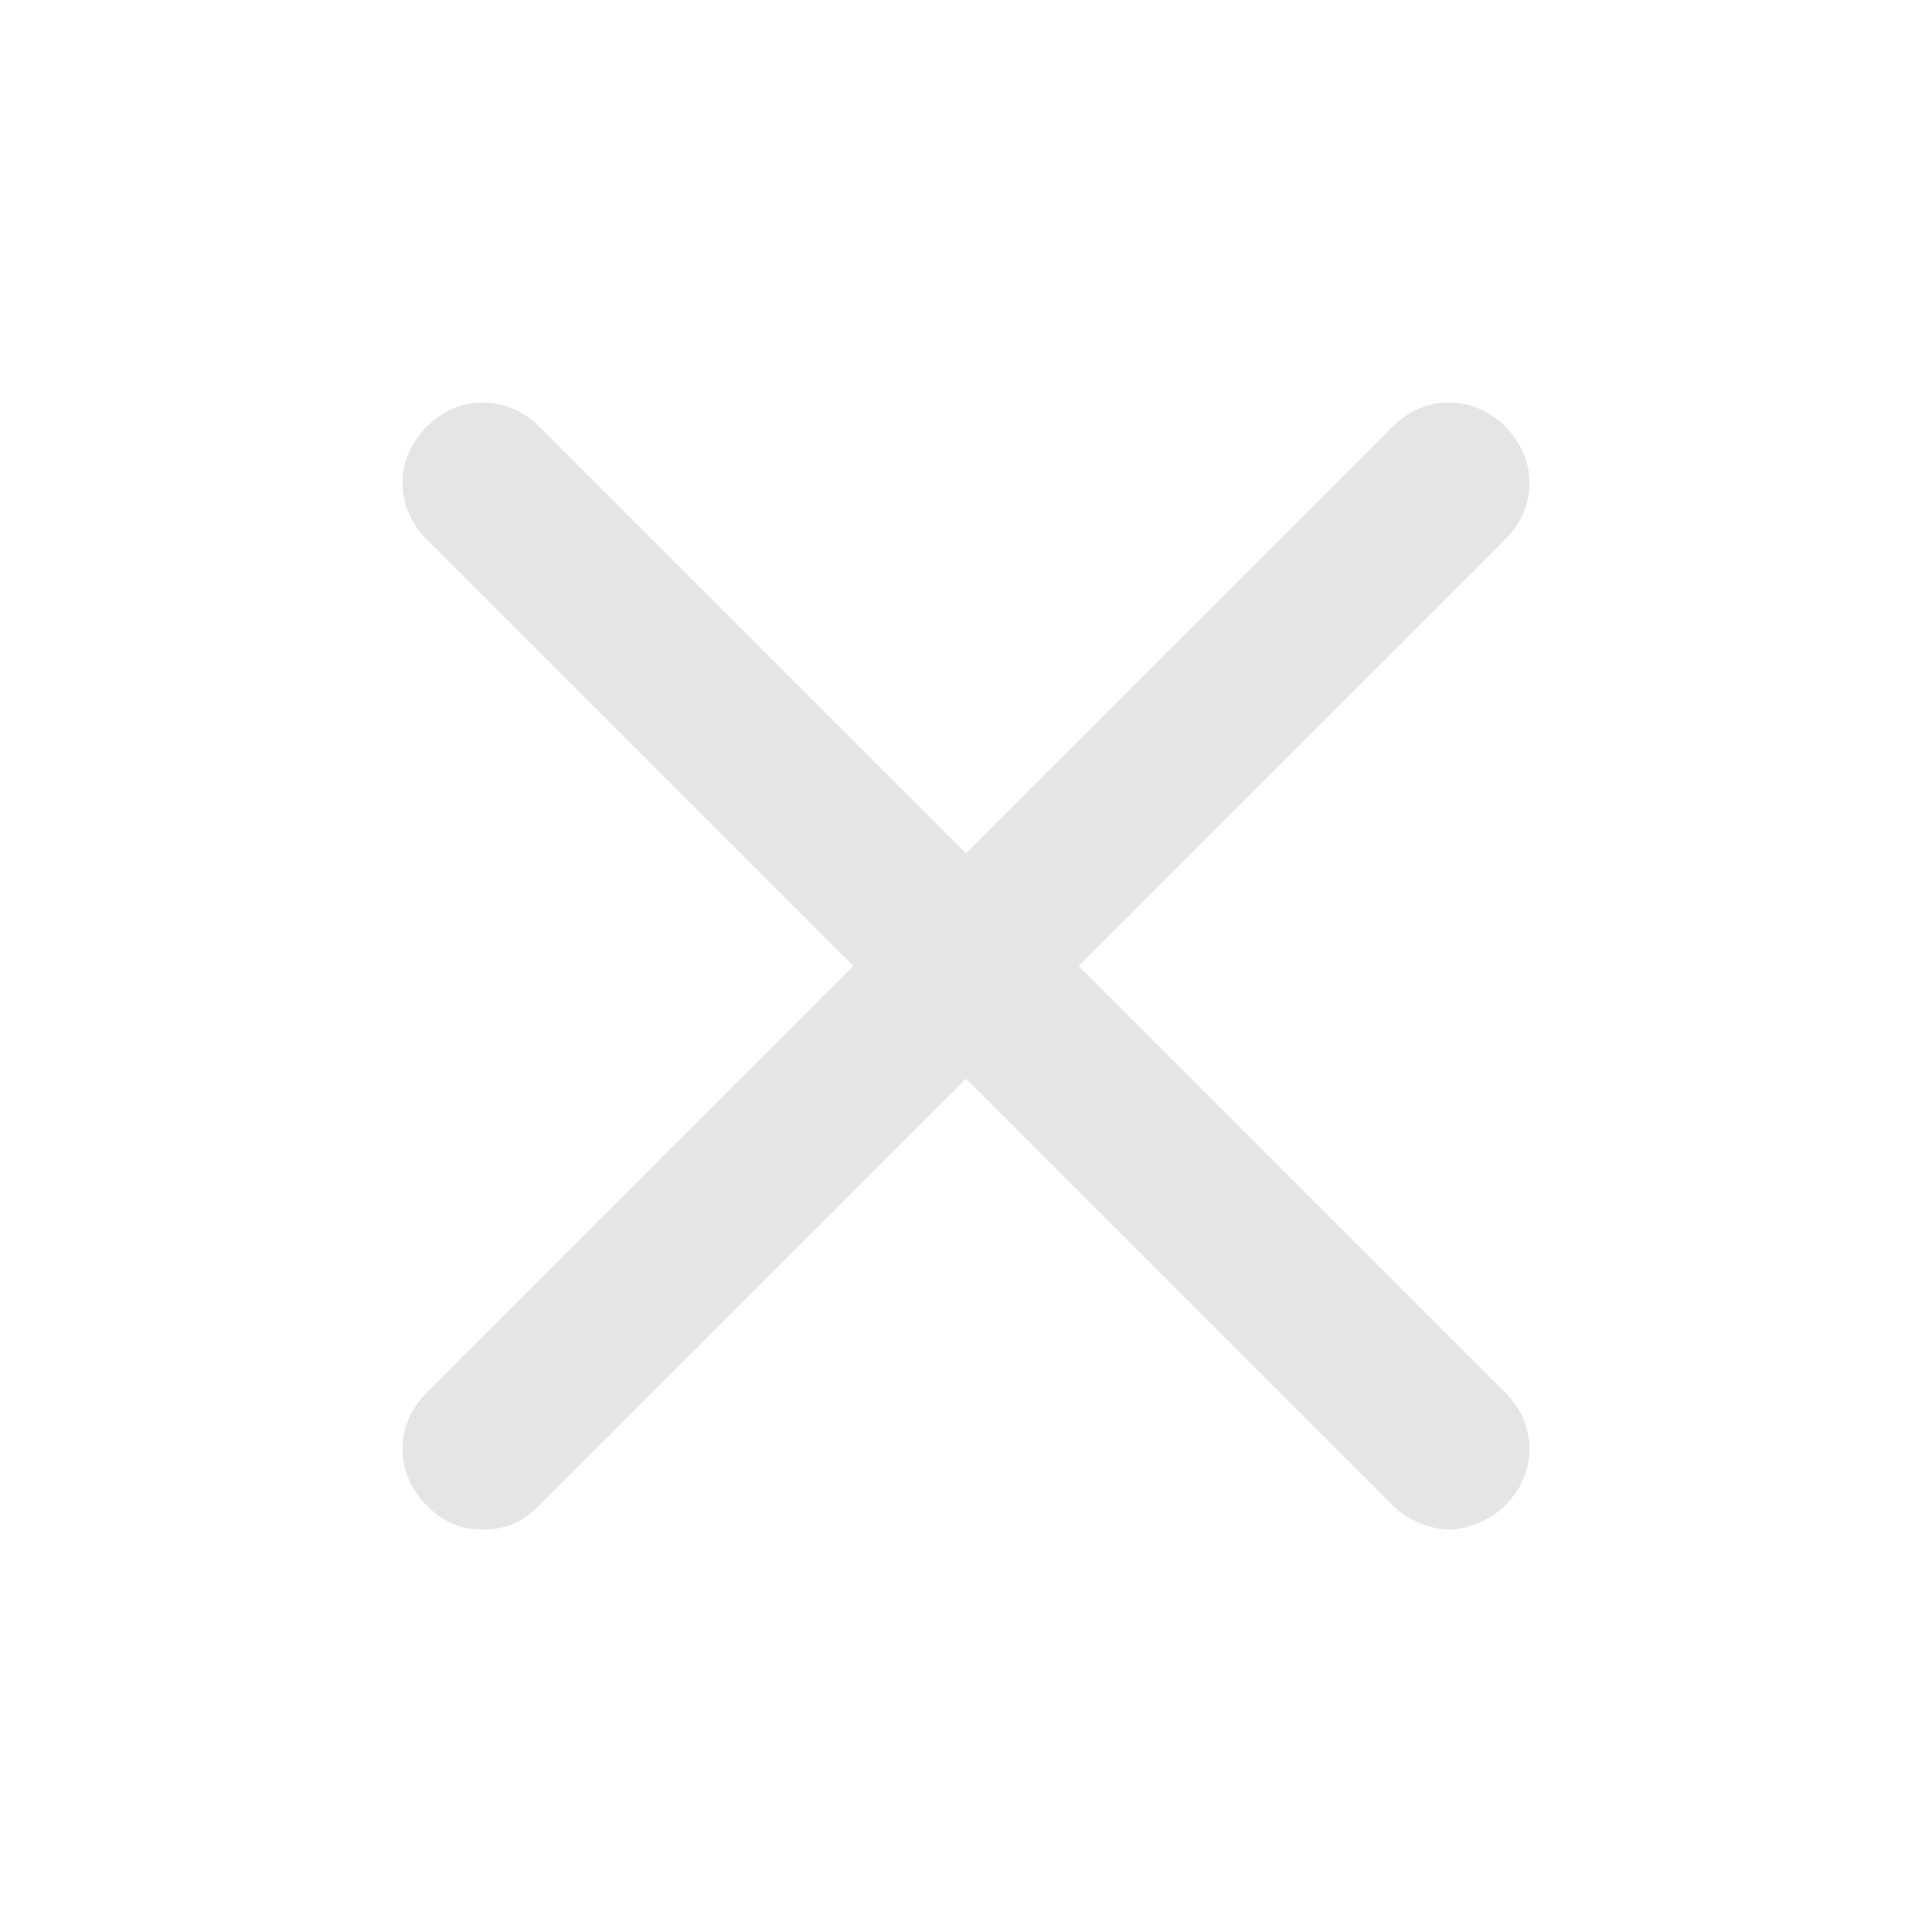
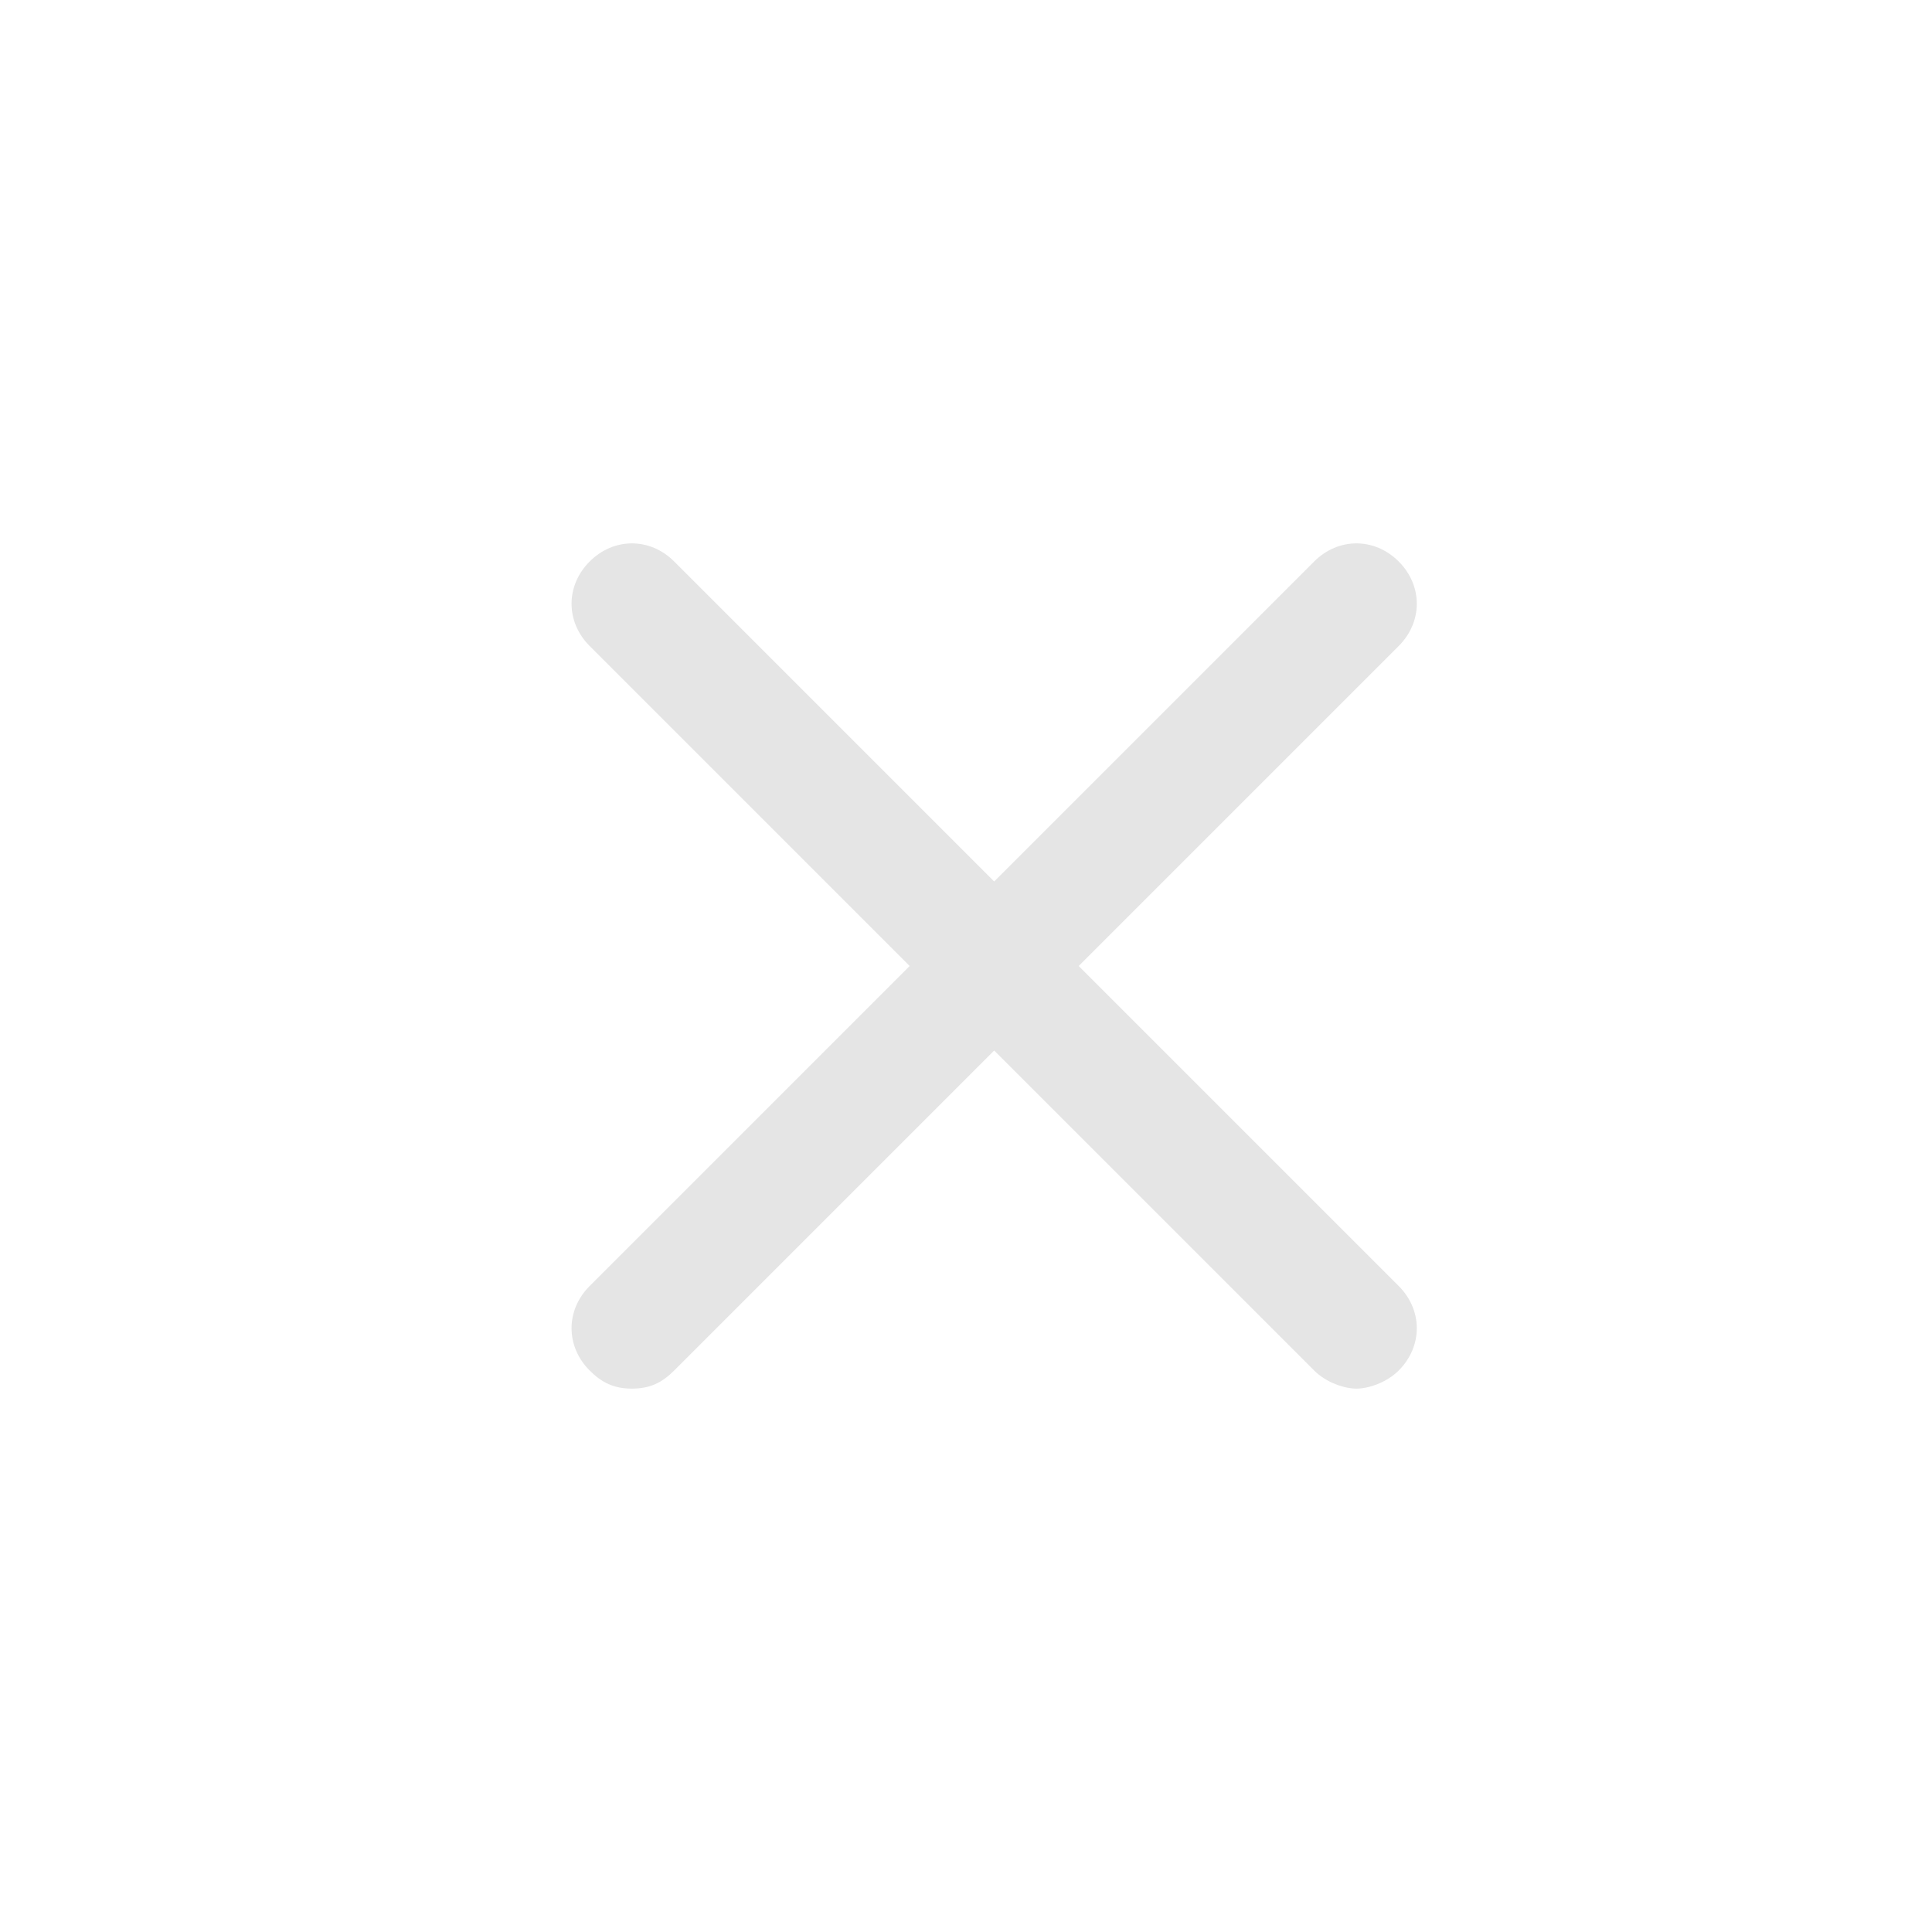
<svg xmlns="http://www.w3.org/2000/svg" version="1.1" width="48" height="48" viewBox="0 0 48 48">
-   <path style="fill:#e5e5e5;" d="M26.8 24l10.6-10.6c0.8-0.8 0.8-2 0-2.8s-2-0.8-2.8 0l-10.6 10.6-10.6-10.6c-0.8-0.8-2-0.8-2.8 0s-0.8 2 0 2.8l10.6 10.6-10.6 10.6c-0.8 0.8-0.8 2 0 2.8 0.4 0.4 0.8 0.6 1.4 0.6s1-0.2 1.4-0.6l10.6-10.6 10.6 10.6c0.4 0.4 1 0.6 1.4 0.6s1-0.2 1.4-0.6c0.8-0.8 0.8-2 0-2.8l-10.6-10.6z" />
+   <path style="fill:#e5e5e5;" d="M26.8,24 l7.95,-7.95 c0.6,-0.6 0.6,-1.5 0,-2.1 s-1.5,-0.6 -2.1,0 l-7.95,7.95 l-7.95,-7.95 c-0.6,-0.6 -1.5,-0.6 -2.1,0 s-0.6,1.5 0,2.1 l7.95,7.95 l-7.95,7.95 c-0.6,0.6 -0.6,1.5 0,2.1 c0.3,0.3 0.6,0.45 1.05,0.45 s0.75,-0.15 1.05,-0.45 l7.95,-7.95 l7.95,7.95 c0.3,0.3 0.75,0.45 1.05,0.45 s0.75,-0.15 1.05,-0.45 c0.6,-0.6 0.6,-1.5 0,-2.1 l-7.95,-7.95" />
</svg>
